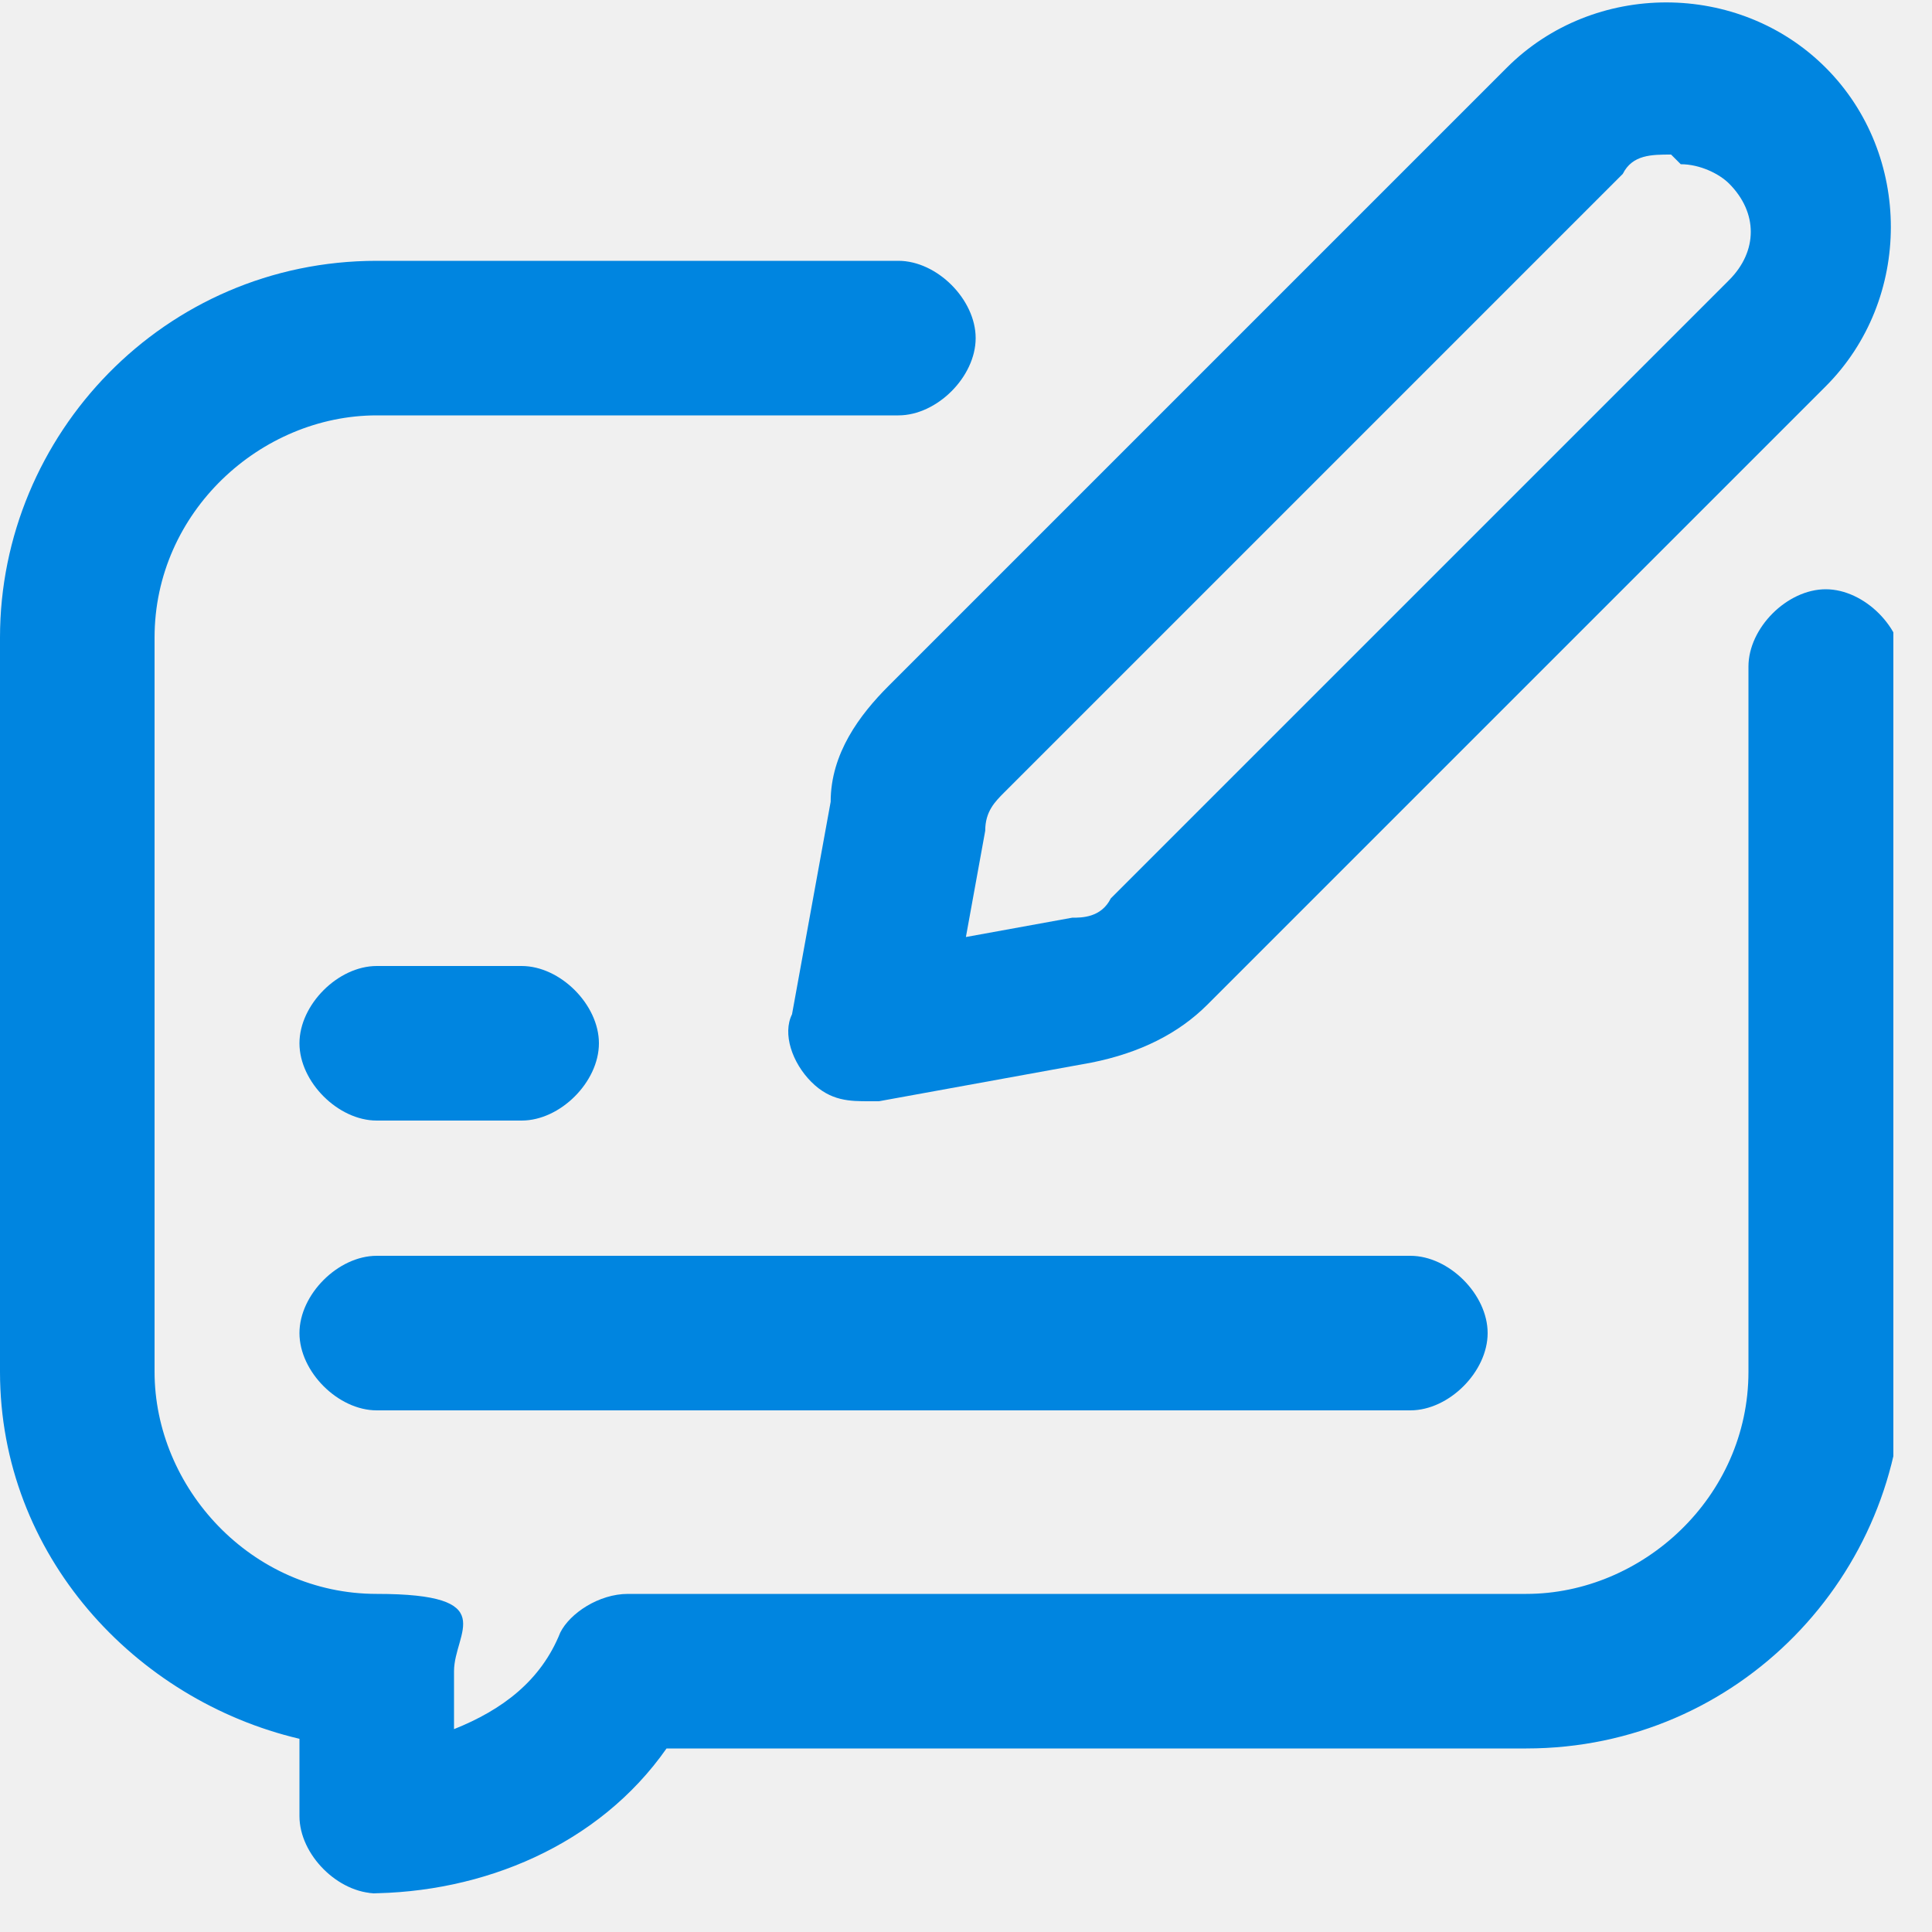
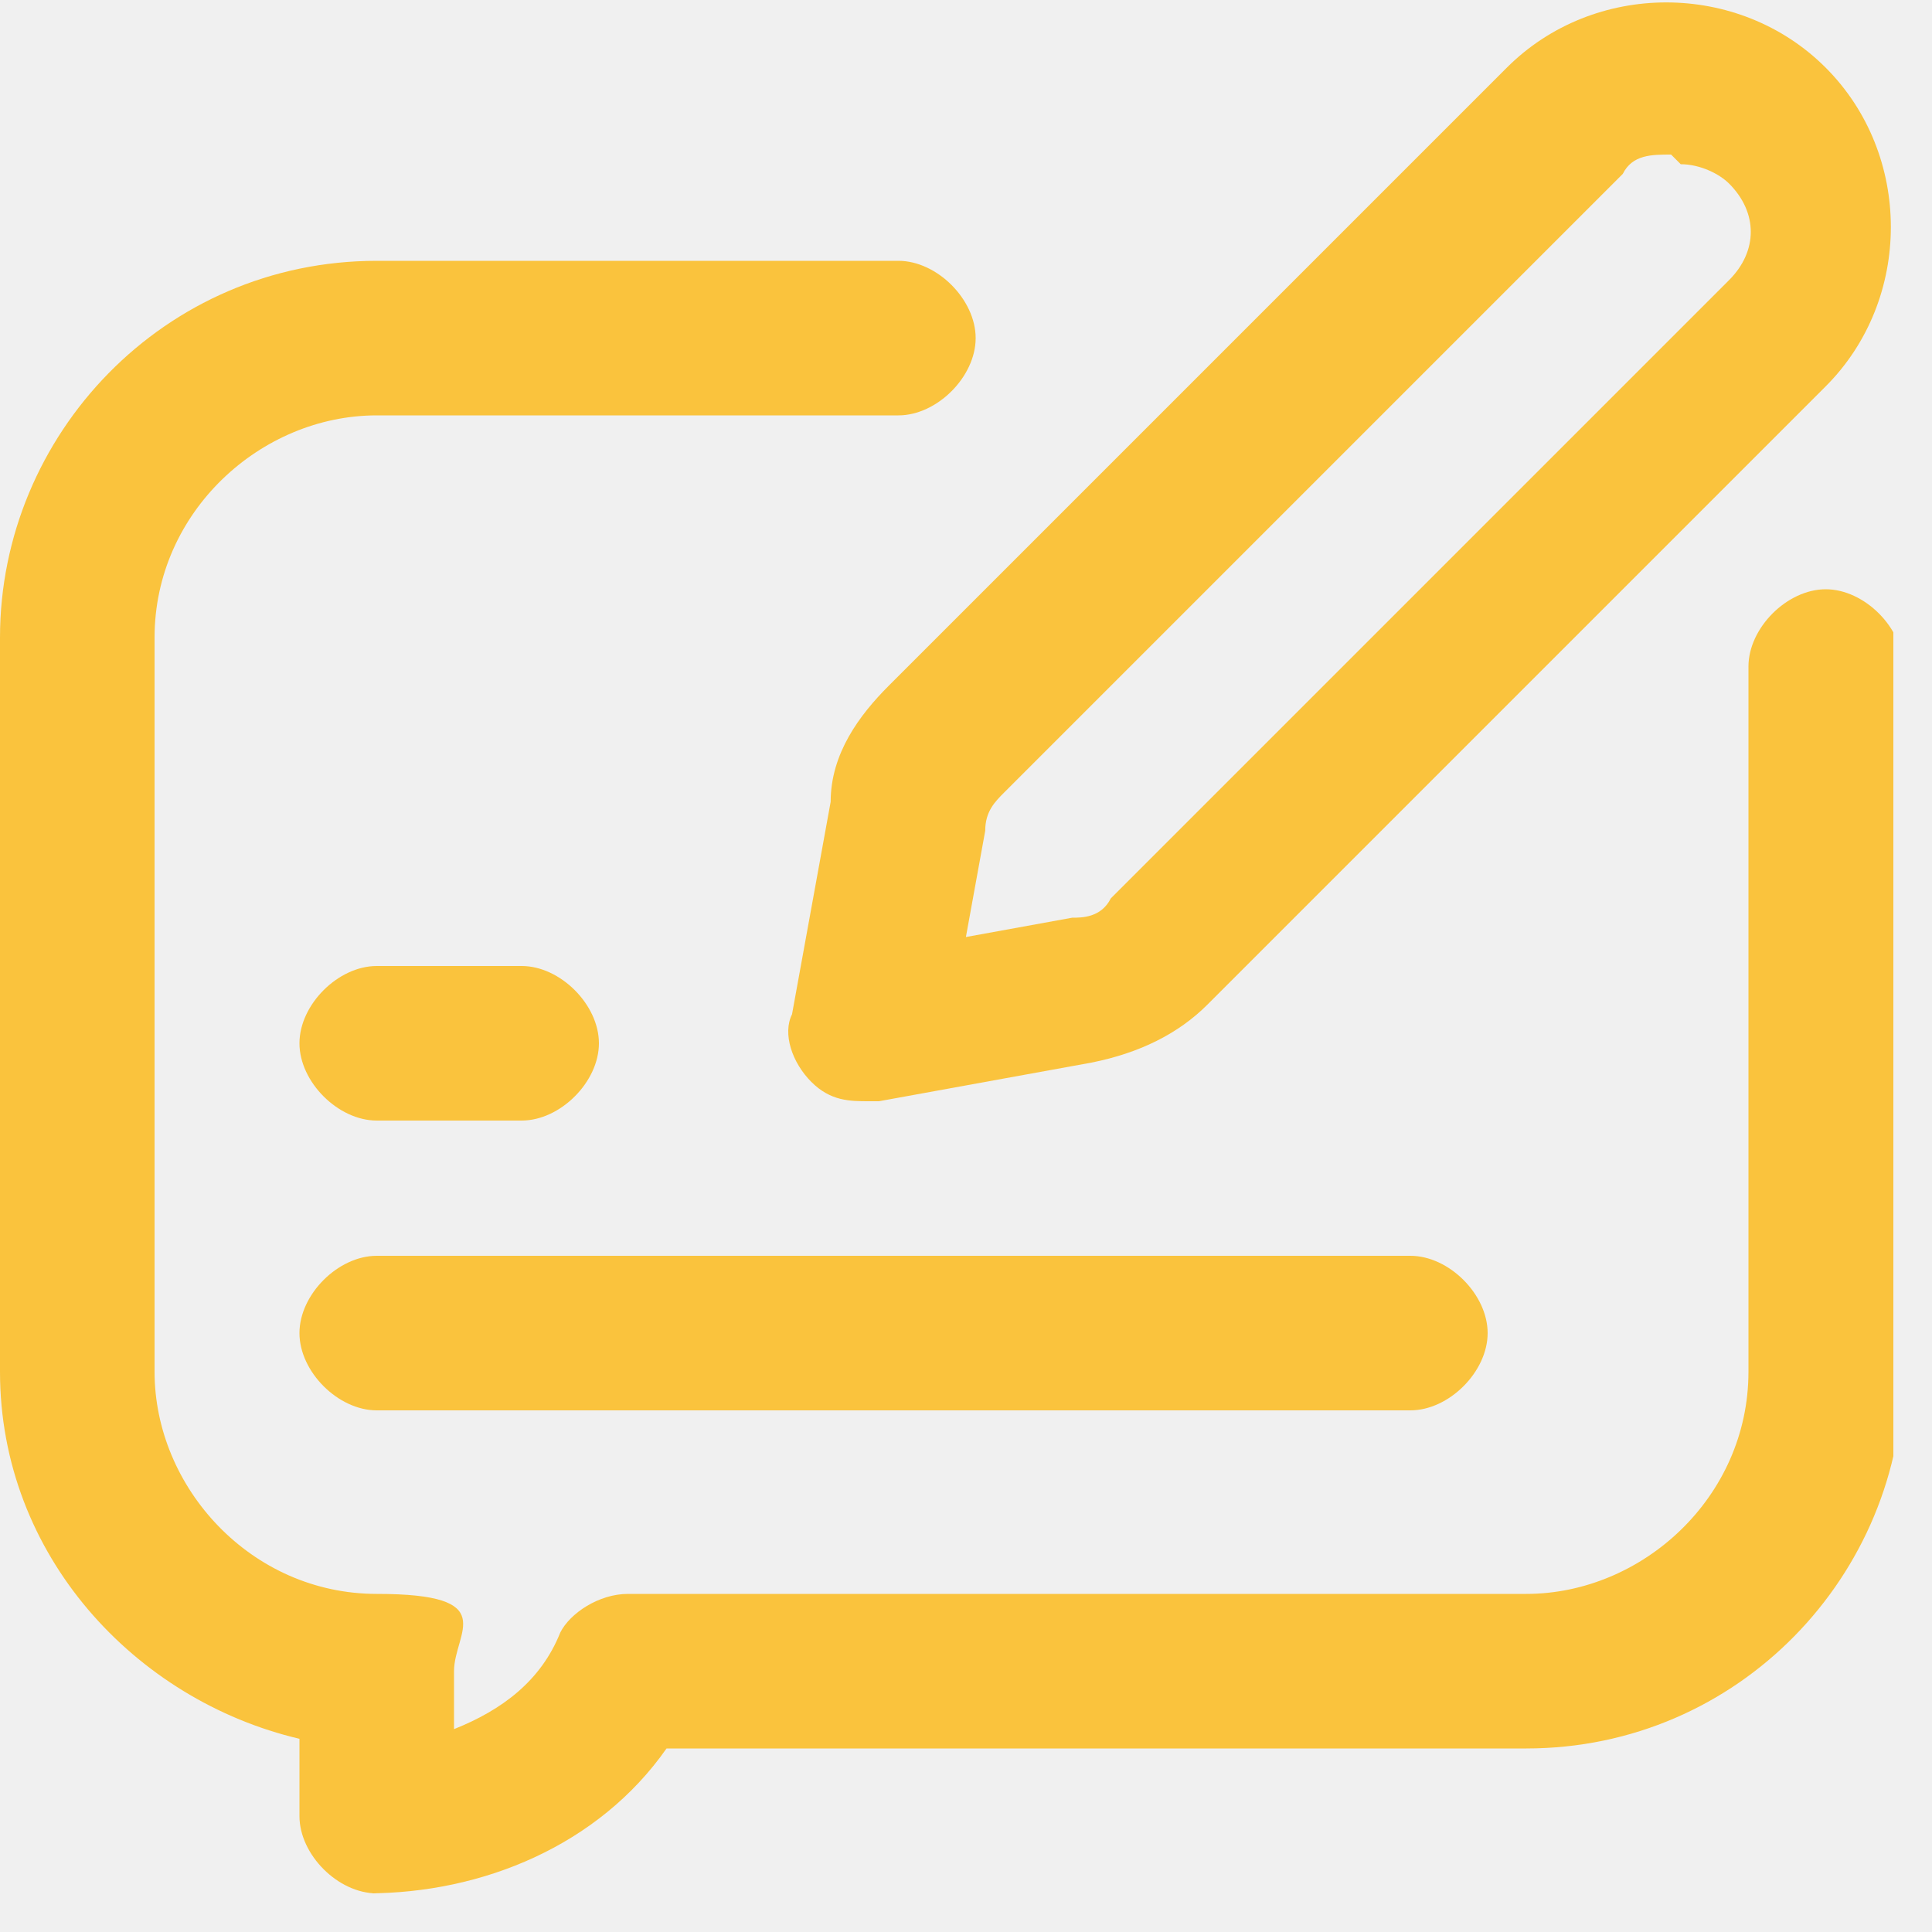
<svg xmlns="http://www.w3.org/2000/svg" width="20" height="20" viewBox="0 0 20 20" fill="none">
  <g clip-path="url(#clip0_25265_591)">
-     <path d="M8.999 11.4C8.799 11.4 8.599 11.4 8.399 11.2C8.199 11 8.099 10.7 8.199 10.5L8.599 8.3C8.599 7.8 8.899 7.4 9.199 7.1L15.599 0.7C16.499 -0.2 17.999 -0.2 18.899 0.7C19.799 1.6 19.799 3.1 18.899 4L12.499 10.4C12.199 10.7 11.799 10.9 11.299 11L9.099 11.4C9.099 11.4 8.999 11.4 8.899 11.4H8.999ZM17.299 1.6C17.099 1.6 16.899 1.6 16.799 1.8L10.399 8.2C10.299 8.3 10.199 8.4 10.199 8.6L9.999 9.7L11.099 9.5C11.199 9.5 11.399 9.5 11.499 9.3L17.899 2.9C18.199 2.6 18.199 2.2 17.899 1.9C17.799 1.8 17.599 1.7 17.399 1.7L17.299 1.6Z" fill="#0085E0" />
-     <path d="M3.9 19.6C3.5 19.6 3.1 19.2 3.1 18.8V18C1.4 17.6 0 16.1 0 14.2V6.6C0 4.5 1.7 2.7 3.9 2.7H9.3C9.7 2.7 10.1 3.1 10.1 3.5C10.1 3.9 9.7 4.3 9.3 4.3H3.9C2.7 4.3 1.6 5.3 1.6 6.6V14.2C1.6 15.4 2.6 16.5 3.9 16.5C5.2 16.5 4.7 16.9 4.7 17.3V17.9C5.2 17.7 5.6 17.4 5.8 16.9C5.9 16.7 6.2 16.5 6.5 16.5H15.8C17 16.5 18.1 15.5 18.1 14.2V6.9C18.1 6.5 18.5 6.1 18.9 6.1C19.3 6.1 19.7 6.5 19.7 6.9V14.2C19.7 16.3 18 18.1 15.8 18.1H6.9C6.2 19.1 5 19.6 3.8 19.6H3.9Z" fill="#0085E0" />
-     <path d="M14.5 14.6H3.9C3.5 14.6 3.1 14.2 3.1 13.8C3.1 13.4 3.5 13 3.9 13H14.6C15 13 15.4 13.4 15.4 13.8C15.4 14.2 15 14.6 14.6 14.6H14.5Z" fill="#0085E0" />
-     <path d="M5.4 11.6H3.9C3.5 11.6 3.1 11.2 3.1 10.8C3.1 10.4 3.5 10 3.9 10H5.4C5.8 10 6.2 10.4 6.2 10.8C6.2 11.2 5.8 11.6 5.4 11.6Z" fill="#0085E0" />
+     <path d="M8.999 11.4C8.799 11.4 8.599 11.4 8.399 11.2C8.199 11 8.099 10.7 8.199 10.5L8.599 8.3C8.599 7.8 8.899 7.4 9.199 7.1L15.599 0.7C16.499 -0.2 17.999 -0.2 18.899 0.7C19.799 1.6 19.799 3.1 18.899 4L12.499 10.4C12.199 10.7 11.799 10.9 11.299 11L9.099 11.4C9.099 11.4 8.999 11.4 8.899 11.4H8.999ZM17.299 1.6C17.099 1.6 16.899 1.6 16.799 1.8L10.399 8.2C10.299 8.3 10.199 8.4 10.199 8.6L9.999 9.7L11.099 9.5C11.199 9.5 11.399 9.5 11.499 9.3L17.899 2.9C18.199 2.6 18.199 2.2 17.899 1.9C17.799 1.8 17.599 1.7 17.399 1.7L17.299 1.6Z" fill="#FAC33D" />
+     <path d="M3.9 19.6C3.5 19.6 3.1 19.2 3.1 18.8V18C1.4 17.6 0 16.1 0 14.2V6.6C0 4.5 1.7 2.7 3.9 2.7H9.3C9.7 2.7 10.1 3.1 10.1 3.5C10.1 3.9 9.7 4.3 9.3 4.3H3.9C2.7 4.3 1.6 5.3 1.6 6.6V14.2C1.6 15.4 2.6 16.5 3.9 16.5C5.2 16.5 4.7 16.9 4.7 17.3V17.9C5.2 17.7 5.6 17.4 5.8 16.9C5.9 16.7 6.2 16.5 6.5 16.5H15.8C17 16.5 18.1 15.5 18.1 14.2V6.9C18.1 6.5 18.5 6.1 18.9 6.1C19.3 6.1 19.7 6.5 19.7 6.9V14.2C19.7 16.3 18 18.1 15.8 18.1H6.9C6.2 19.1 5 19.6 3.8 19.6H3.9Z" fill="#FAC33D" />
+     <path d="M14.5 14.6H3.9C3.5 14.6 3.1 14.2 3.1 13.8C3.1 13.4 3.5 13 3.9 13H14.6C15 13 15.4 13.4 15.4 13.8C15.4 14.2 15 14.6 14.6 14.6H14.5Z" fill="#FAC33D" />
+     <path d="M5.4 11.6H3.9C3.5 11.6 3.1 11.2 3.1 10.8C3.1 10.4 3.5 10 3.9 10H5.4C5.8 10 6.2 10.4 6.2 10.8C6.2 11.2 5.8 11.6 5.4 11.6Z" fill="#FAC33D" />
  </g>
  <defs>
    <clipPath id="clip0_25265_591">
      <rect width="19.6" height="19.6" fill="white" />
    </clipPath>
  </defs>
</svg>
